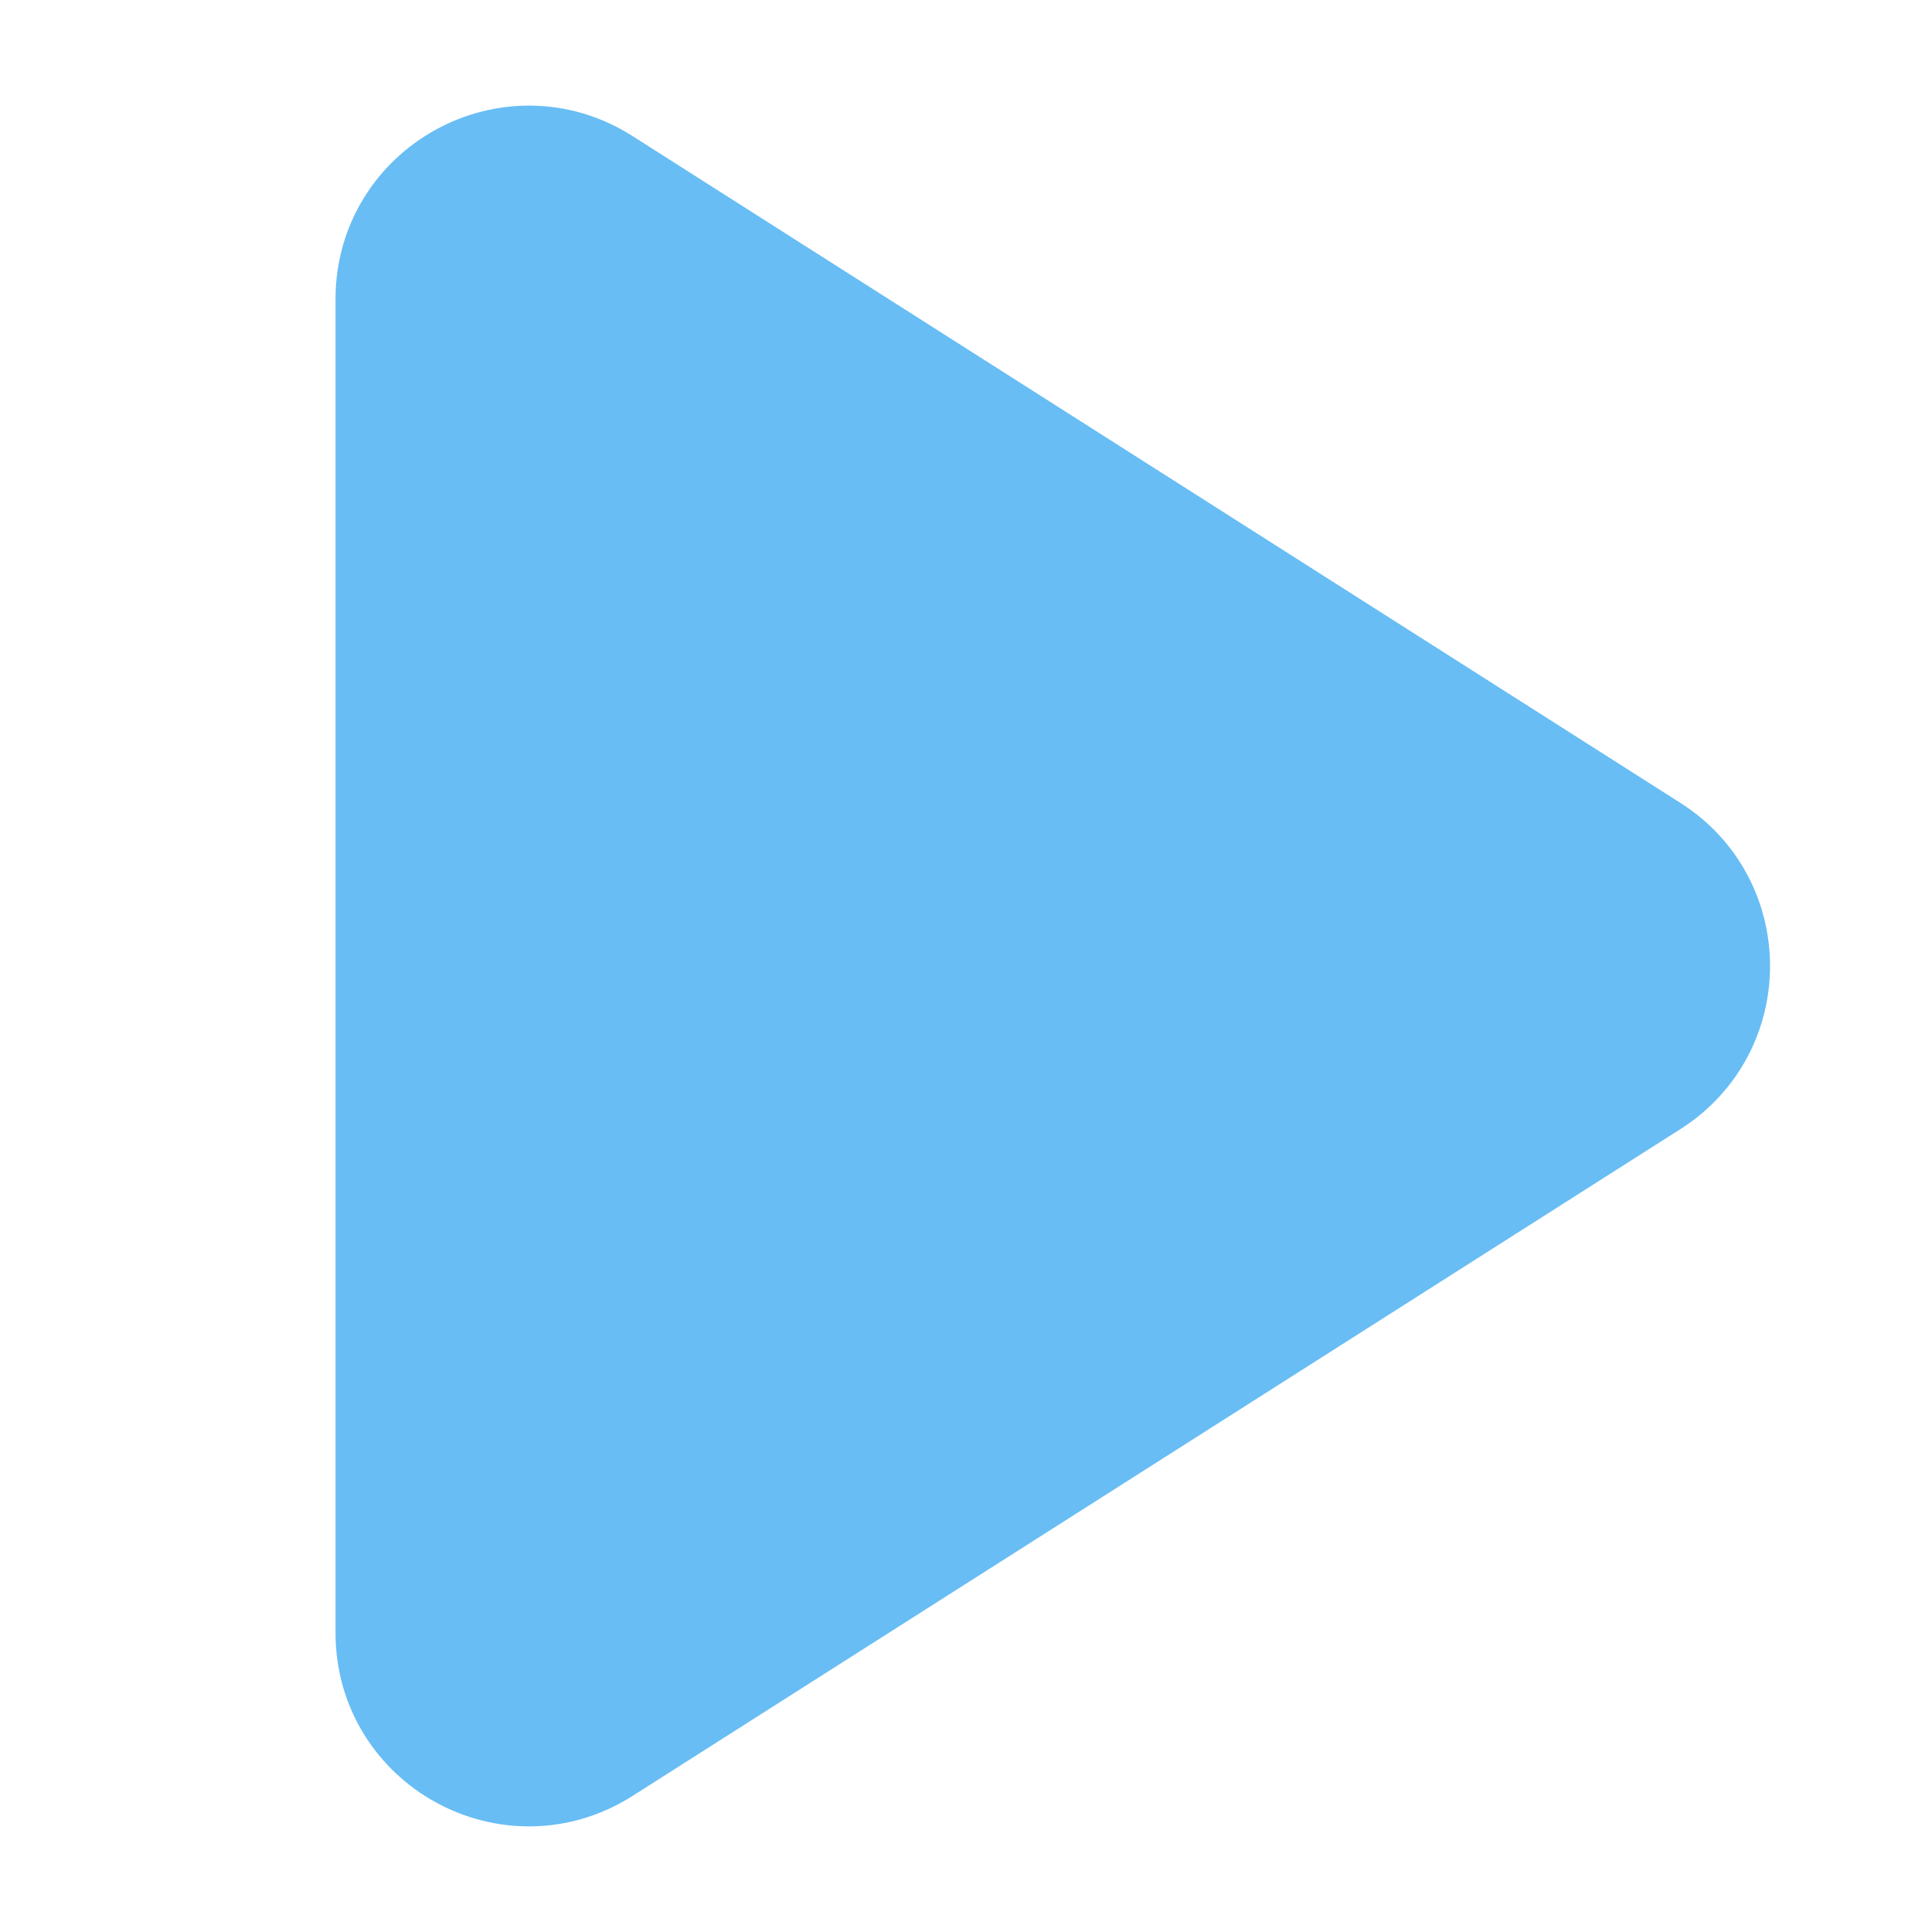
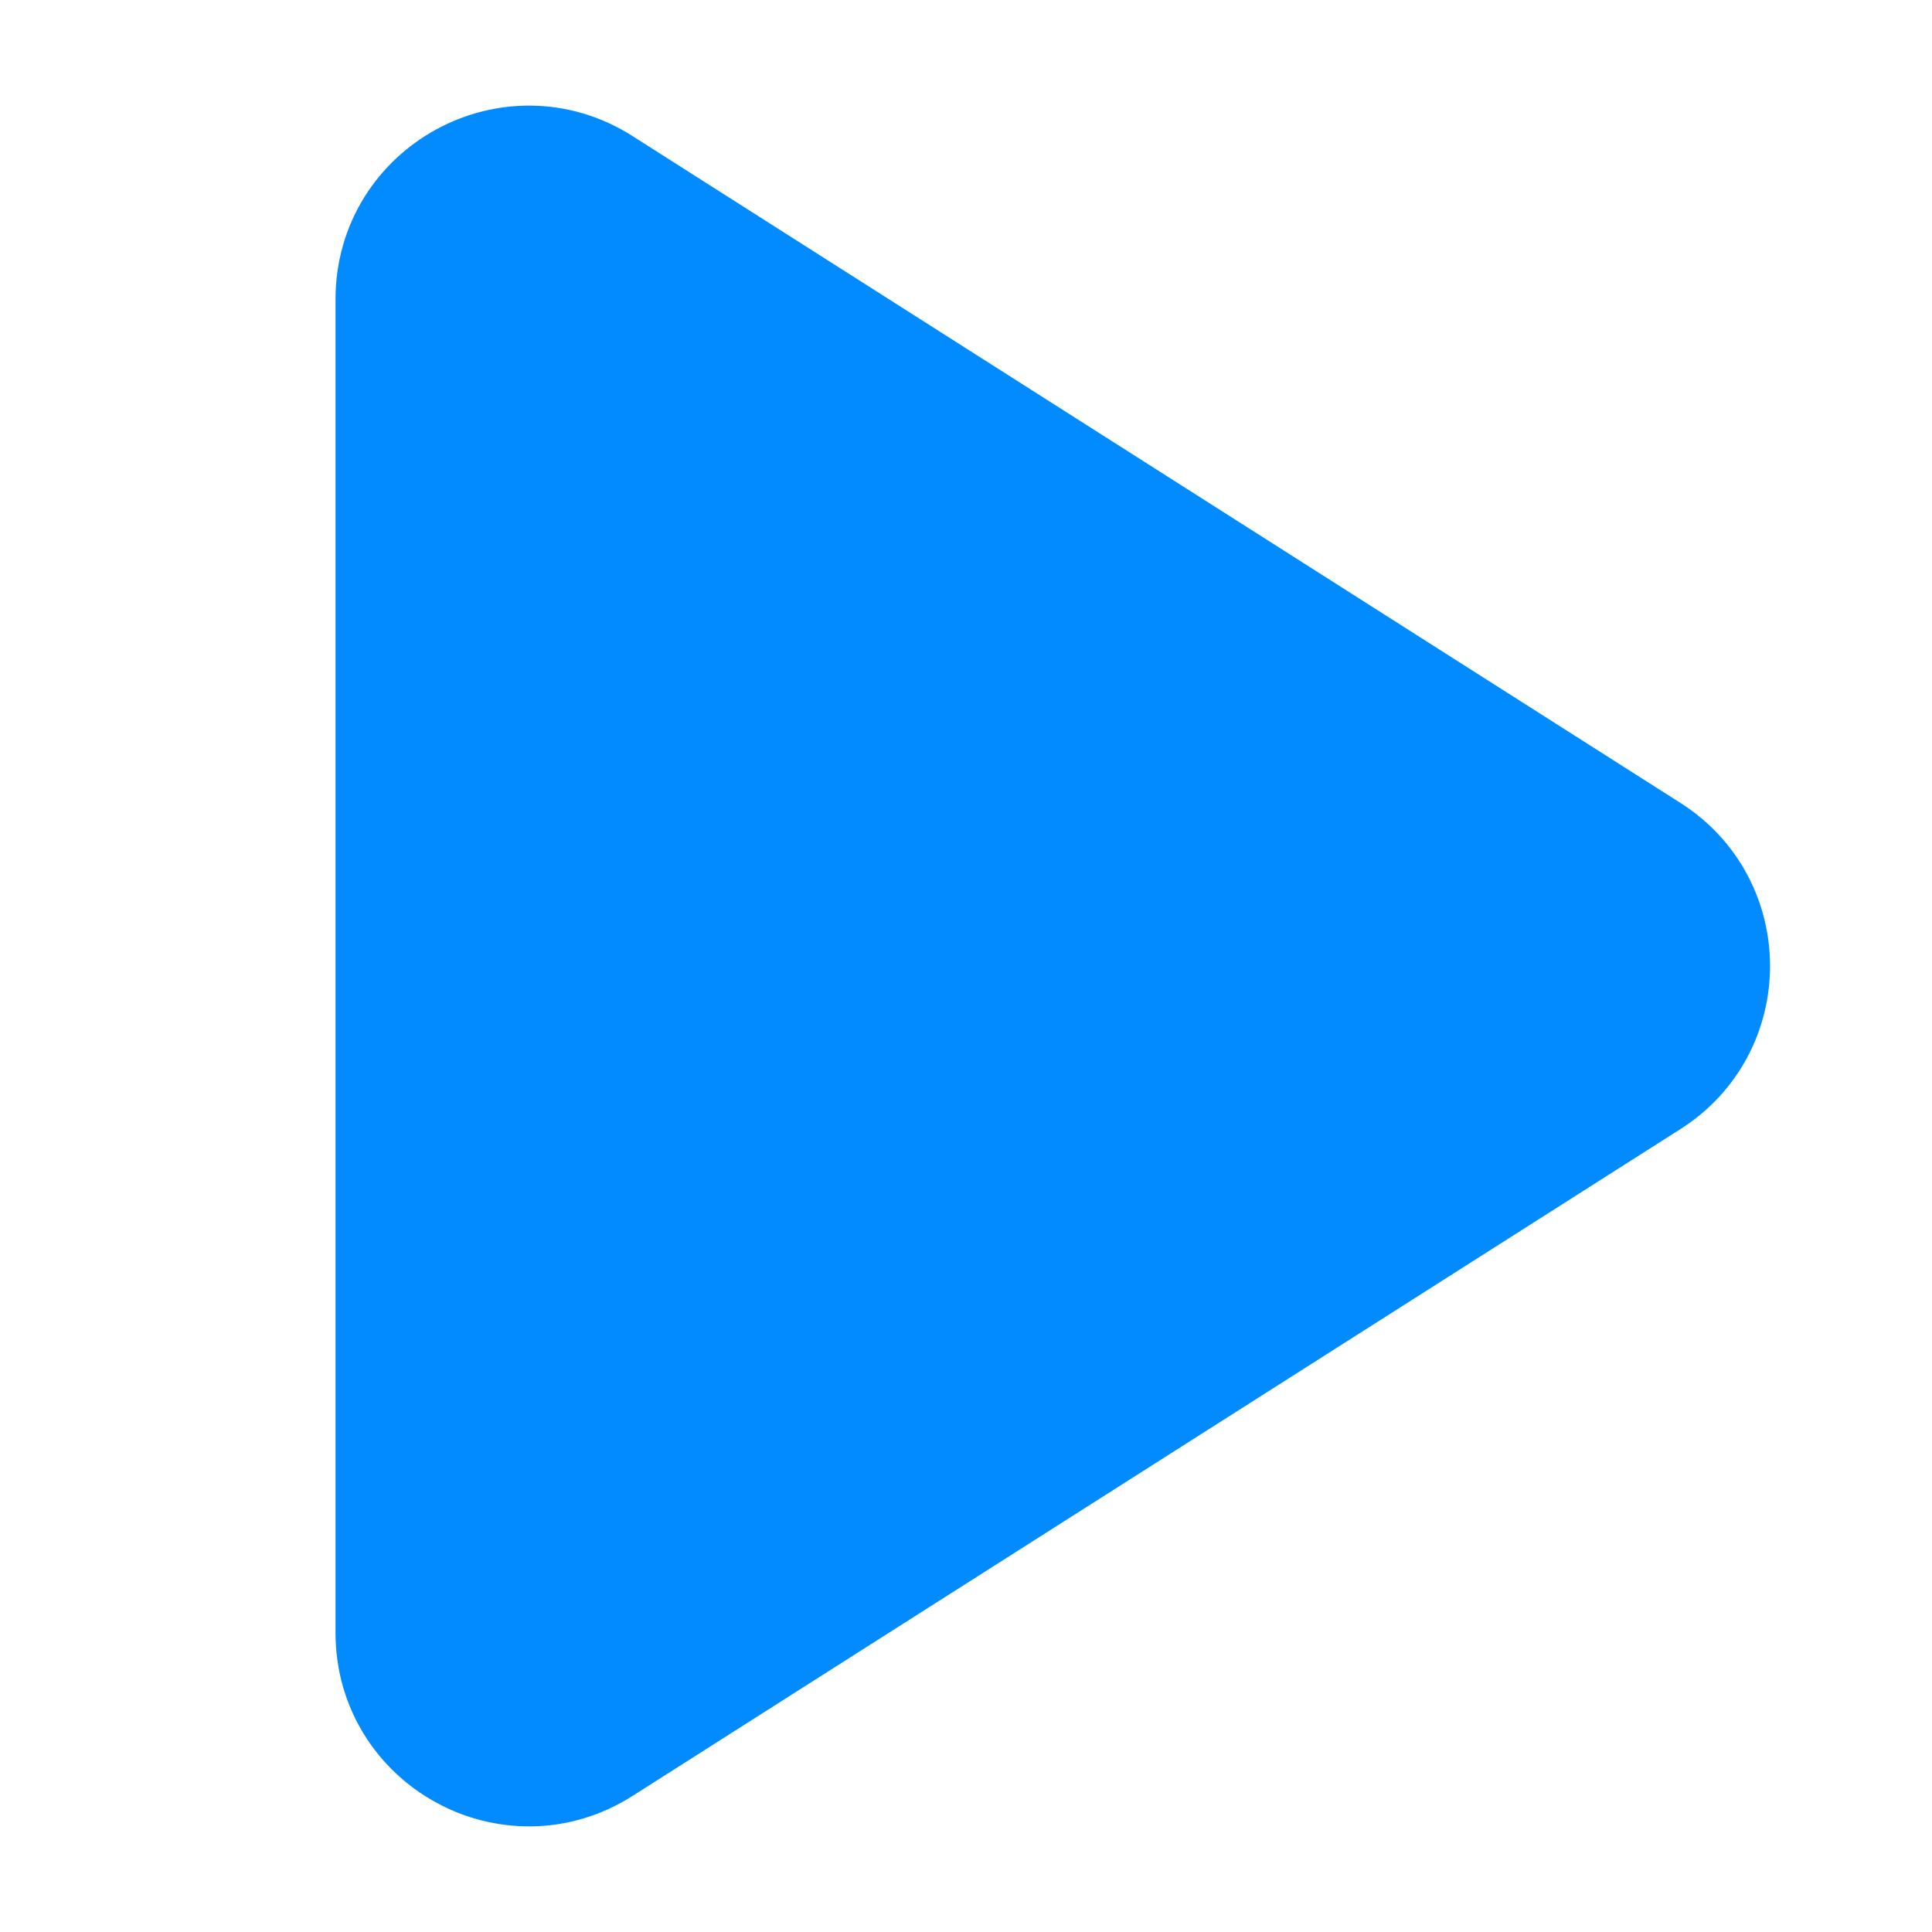
<svg xmlns="http://www.w3.org/2000/svg" width="15" height="15" viewBox="0 0 15 15" fill="none">
  <rect width="15" height="15" />
-   <path fill-rule="evenodd" clip-rule="evenodd" d="M12.779 6.656C13.397 7.049 13.397 7.951 12.779 8.344L4.642 13.522C3.976 13.946 3.105 13.467 3.105 12.678L3.105 2.322C3.105 1.533 3.976 1.054 4.642 1.478L12.779 6.656Z" fill="#68BDF4" stroke="#68BDF4" stroke-linejoin="round" />
+   <path fill-rule="evenodd" clip-rule="evenodd" d="M12.779 6.656C13.397 7.049 13.397 7.951 12.779 8.344L4.642 13.522C3.976 13.946 3.105 13.467 3.105 12.678L3.105 2.322C3.105 1.533 3.976 1.054 4.642 1.478L12.779 6.656Z" fill="#018BFF" stroke="#018BFF" stroke-linejoin="round" />
</svg>
